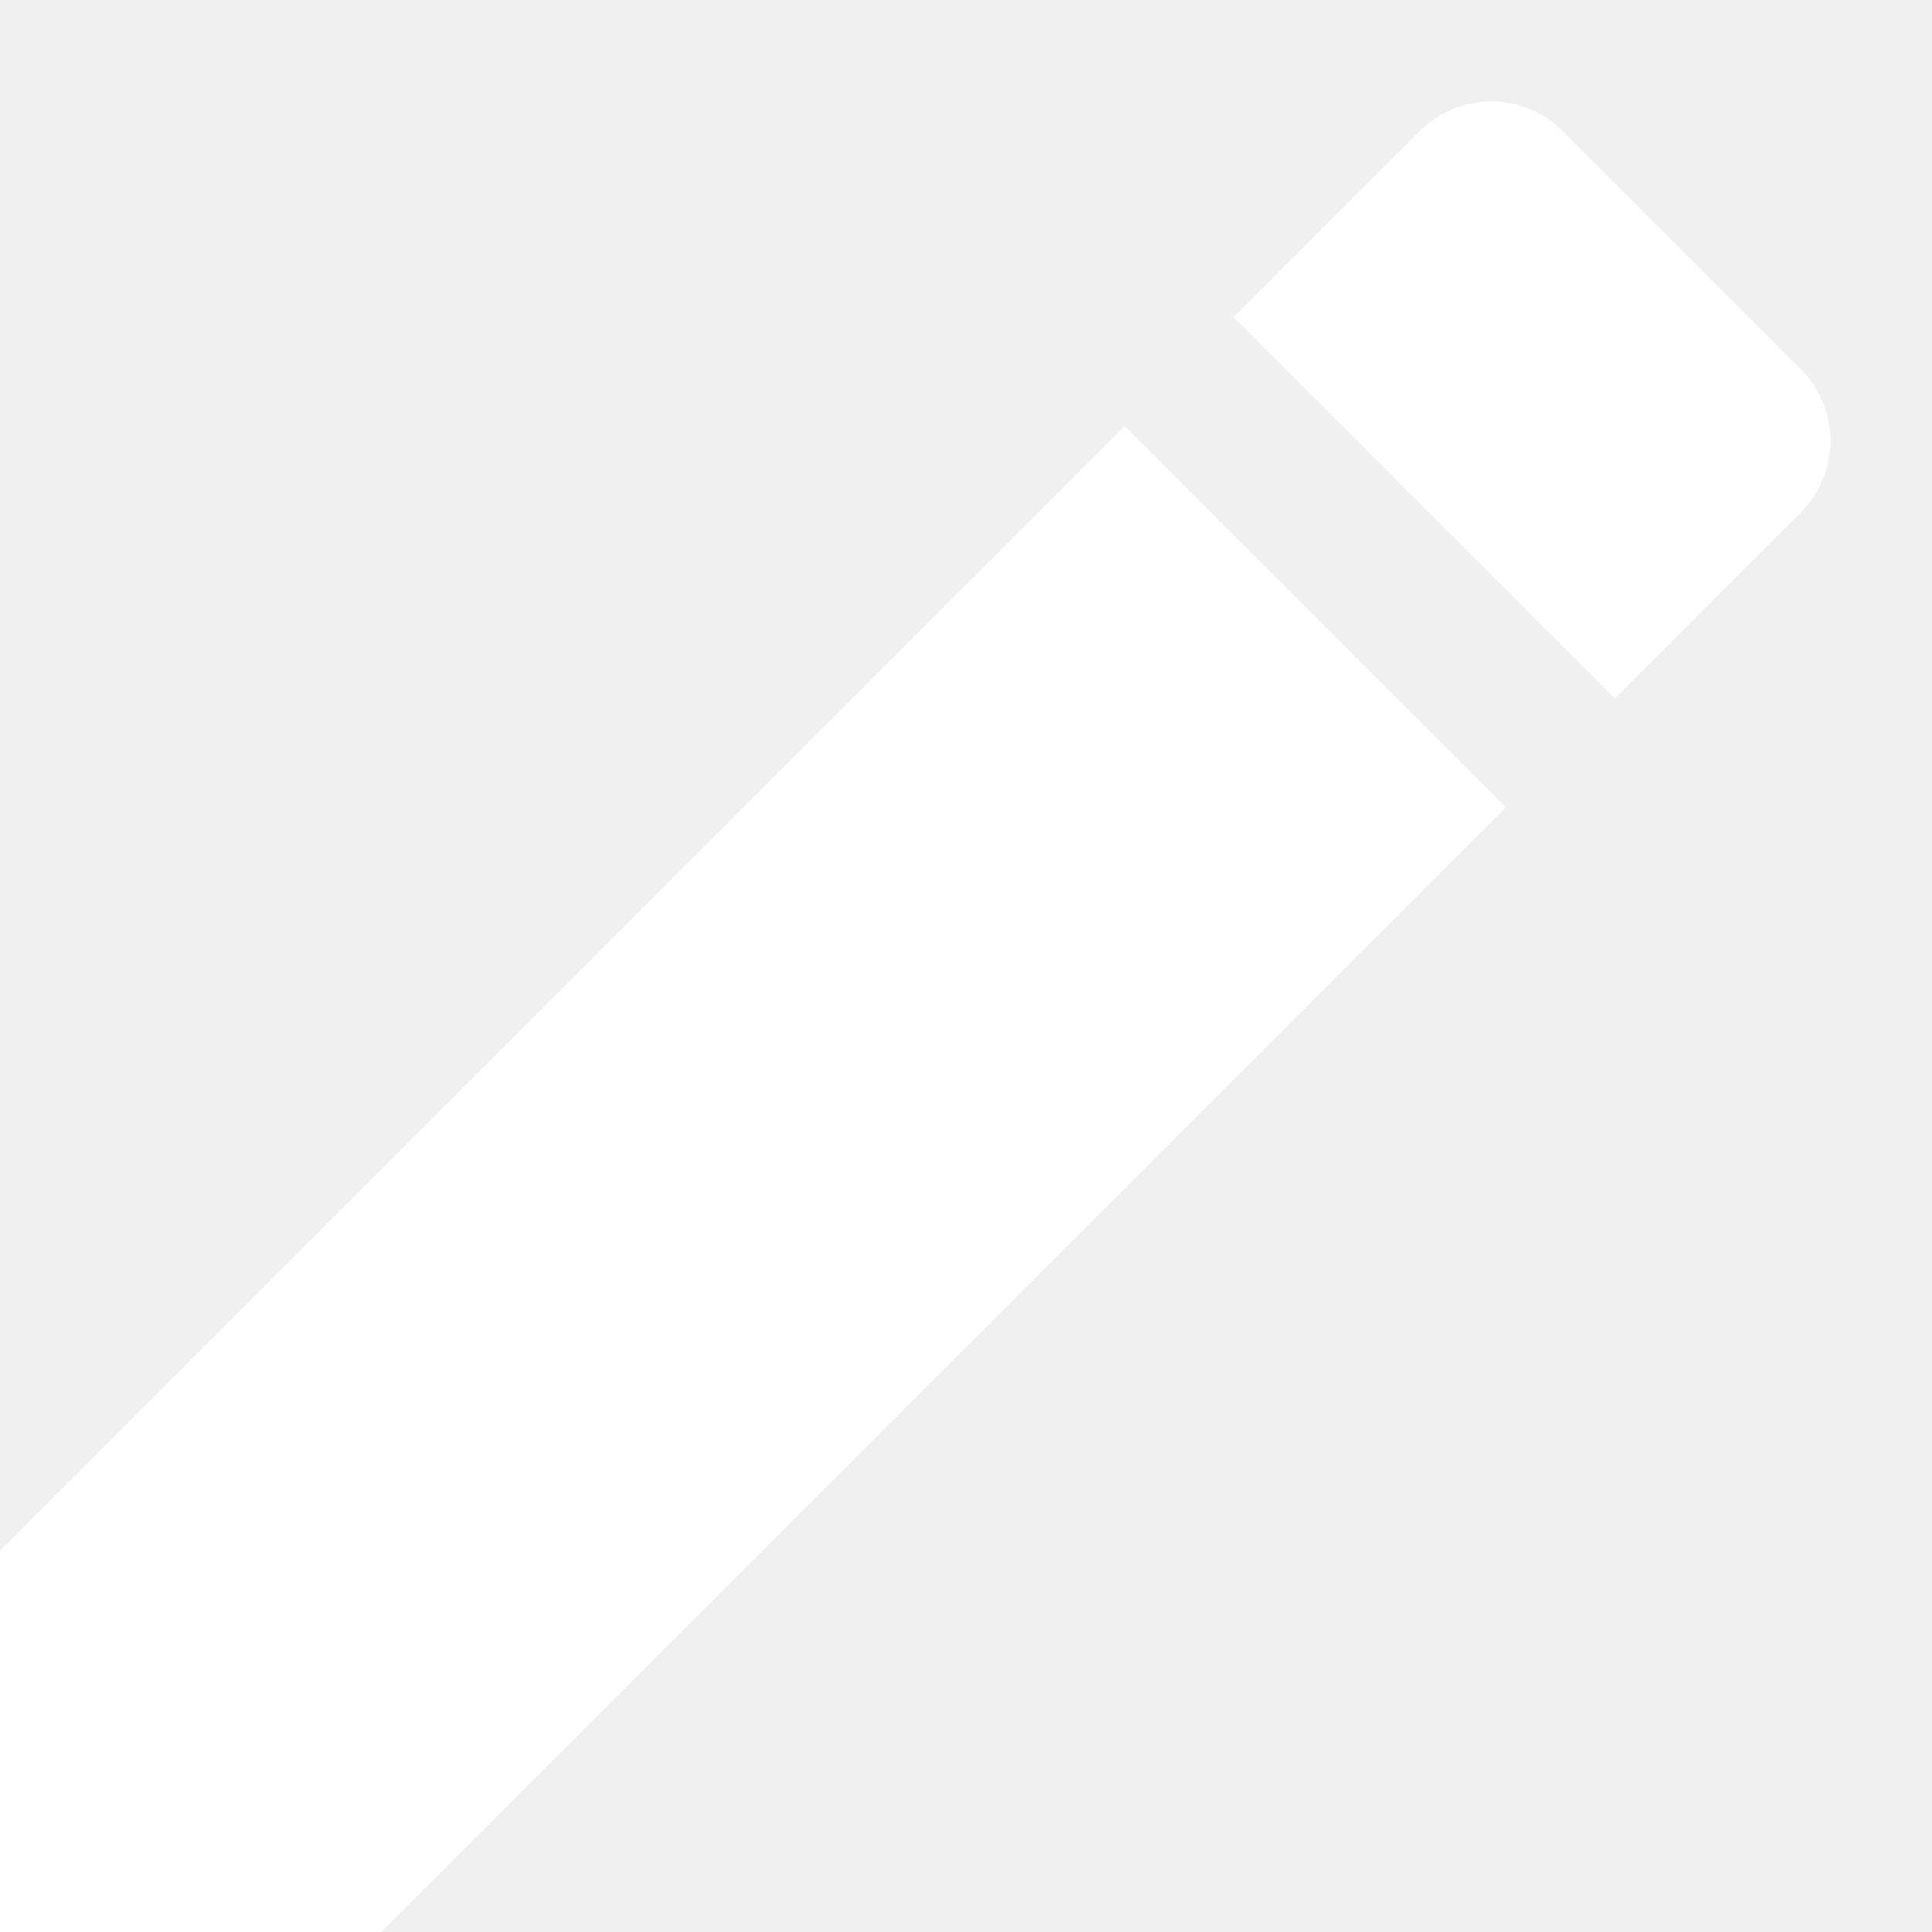
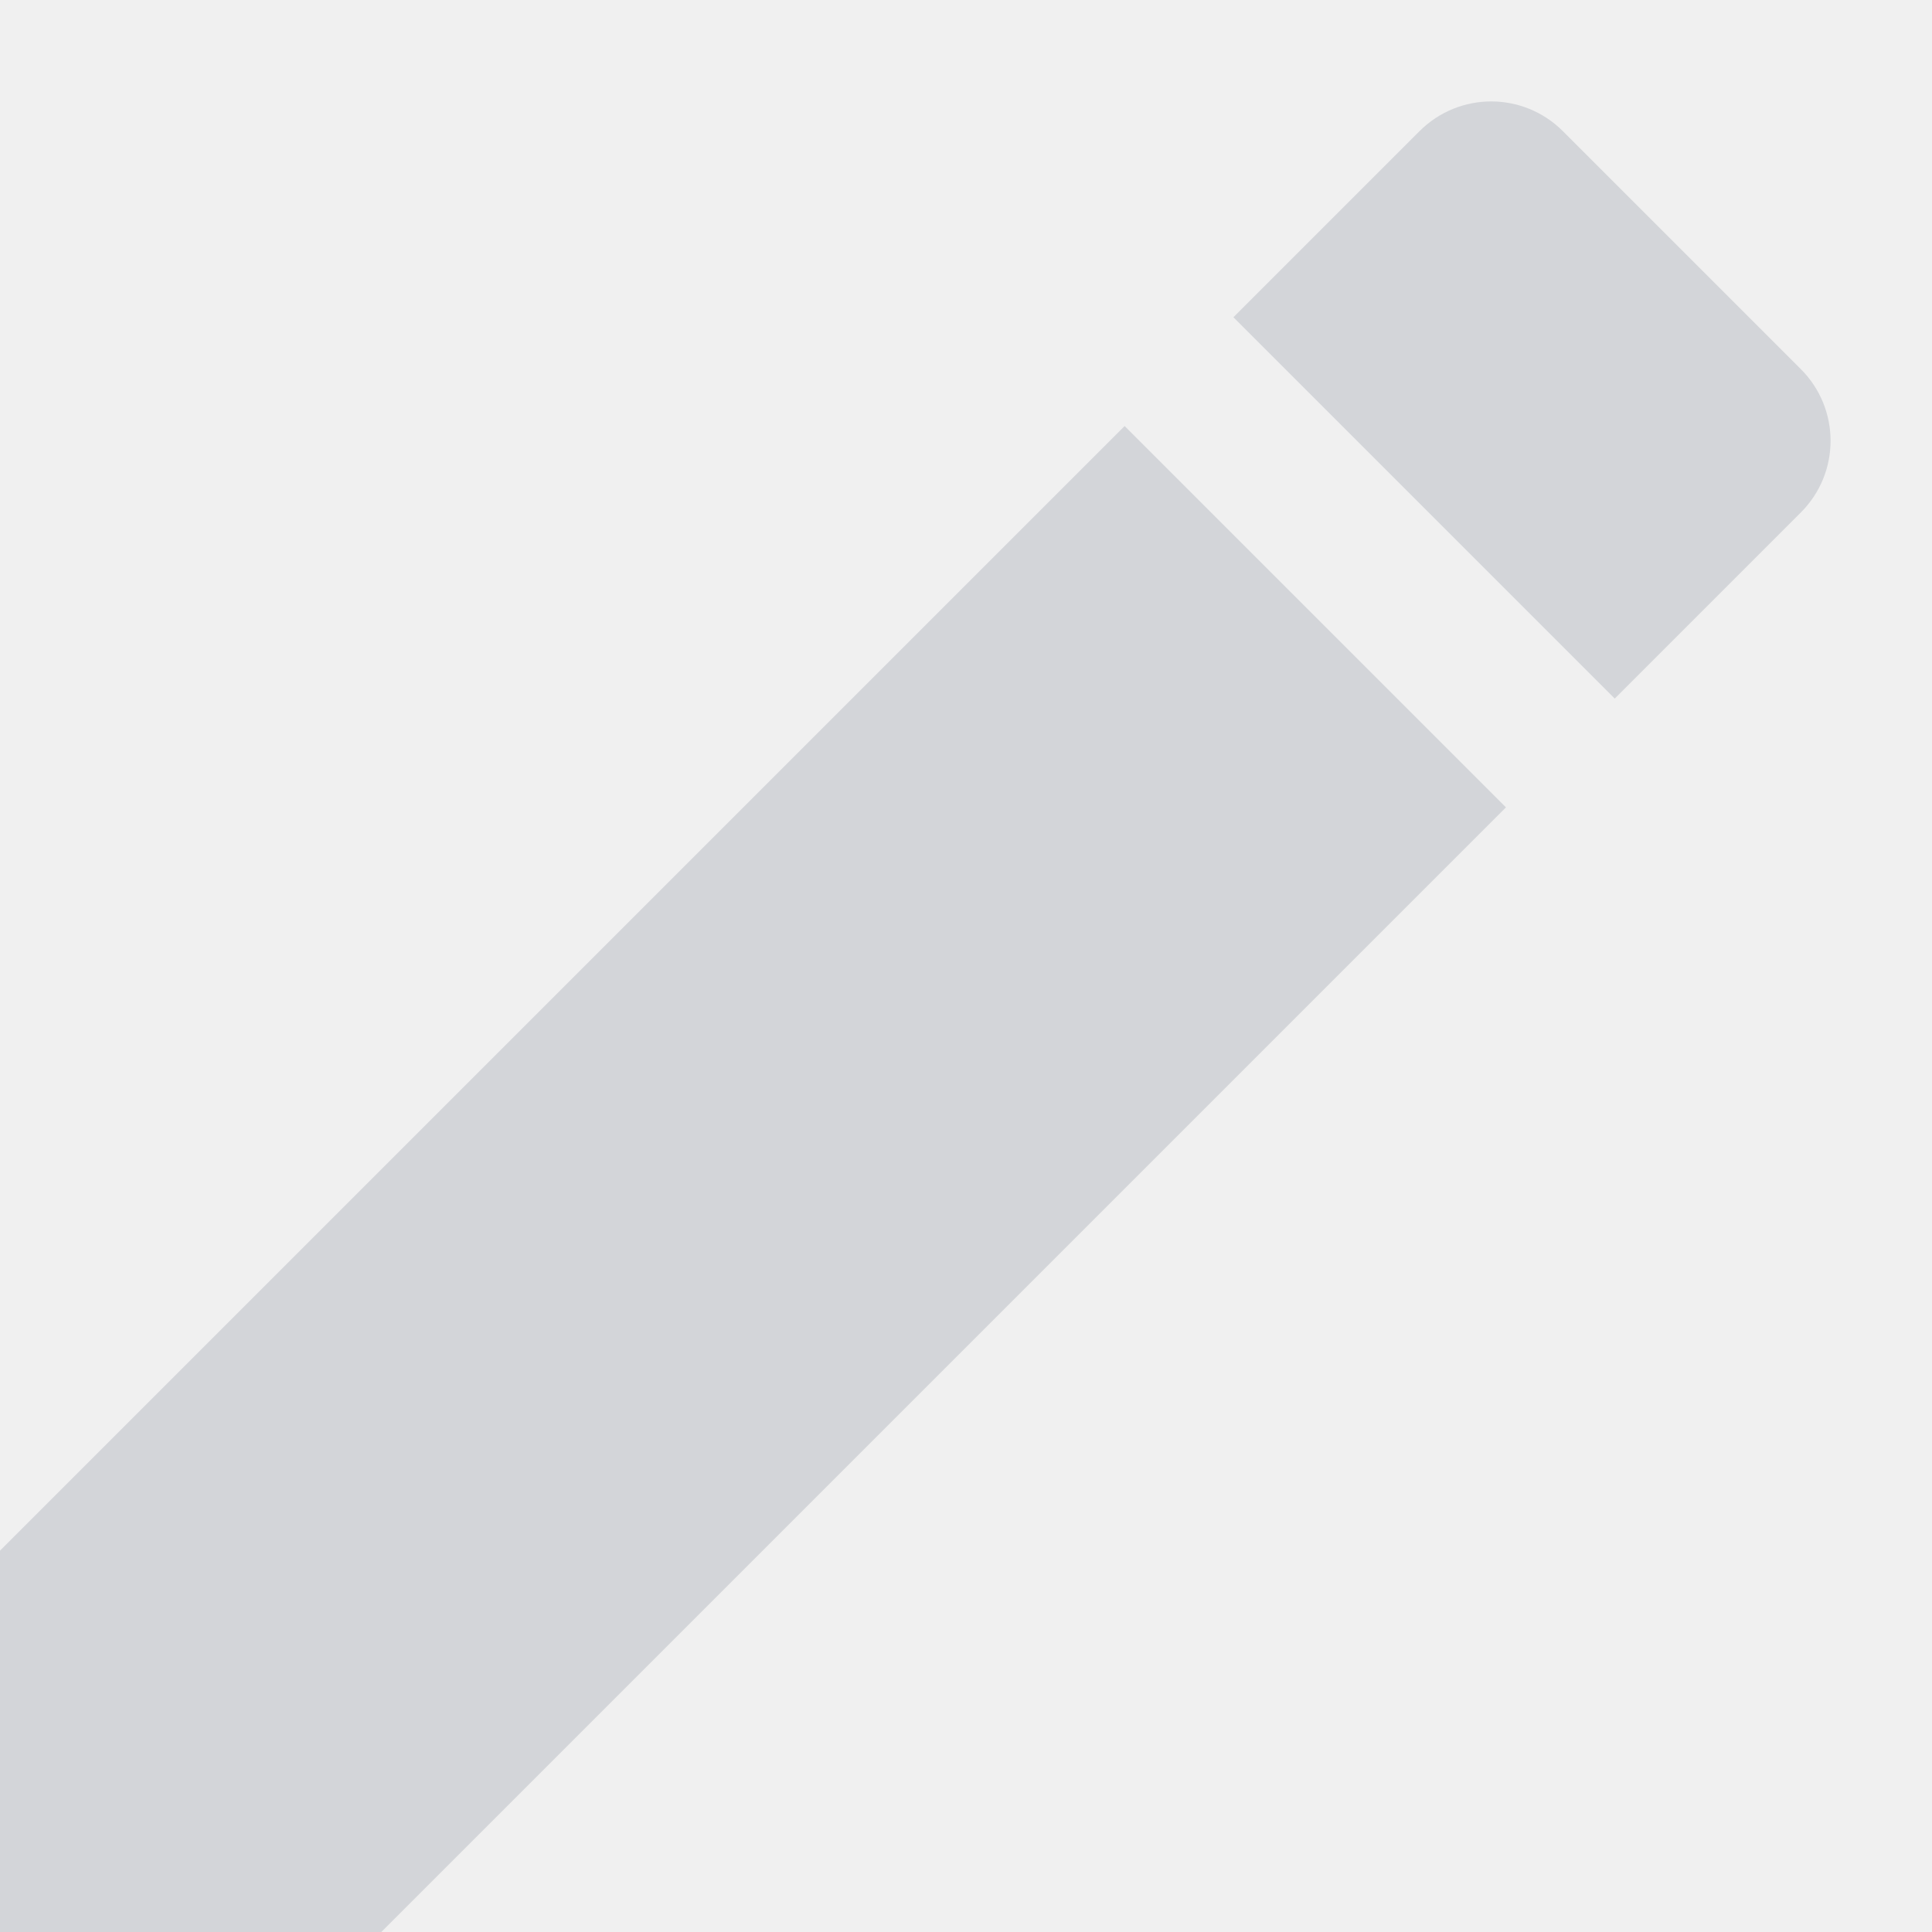
<svg xmlns="http://www.w3.org/2000/svg" width="19" height="19" viewBox="0 0 19 19" fill="none">
-   <path d="M0 15.25V19H3.75L14.81 7.94L11.06 4.19L0 15.25ZM17.71 5.04C18.1 4.65 18.1 4.02 17.71 3.63L15.37 1.29C14.98 0.9 14.35 0.9 13.96 1.29L12.13 3.12L15.88 6.87L17.71 5.04Z" fill="white" />
+   <path d="M0 15.25V19H3.75L14.81 7.94L11.06 4.19L0 15.25ZM17.71 5.04C18.1 4.65 18.1 4.02 17.71 3.63L15.37 1.29C14.98 0.9 14.35 0.9 13.96 1.29L12.13 3.12L15.88 6.87L17.71 5.04Z" fill="#D3D5D9" />
</svg>
